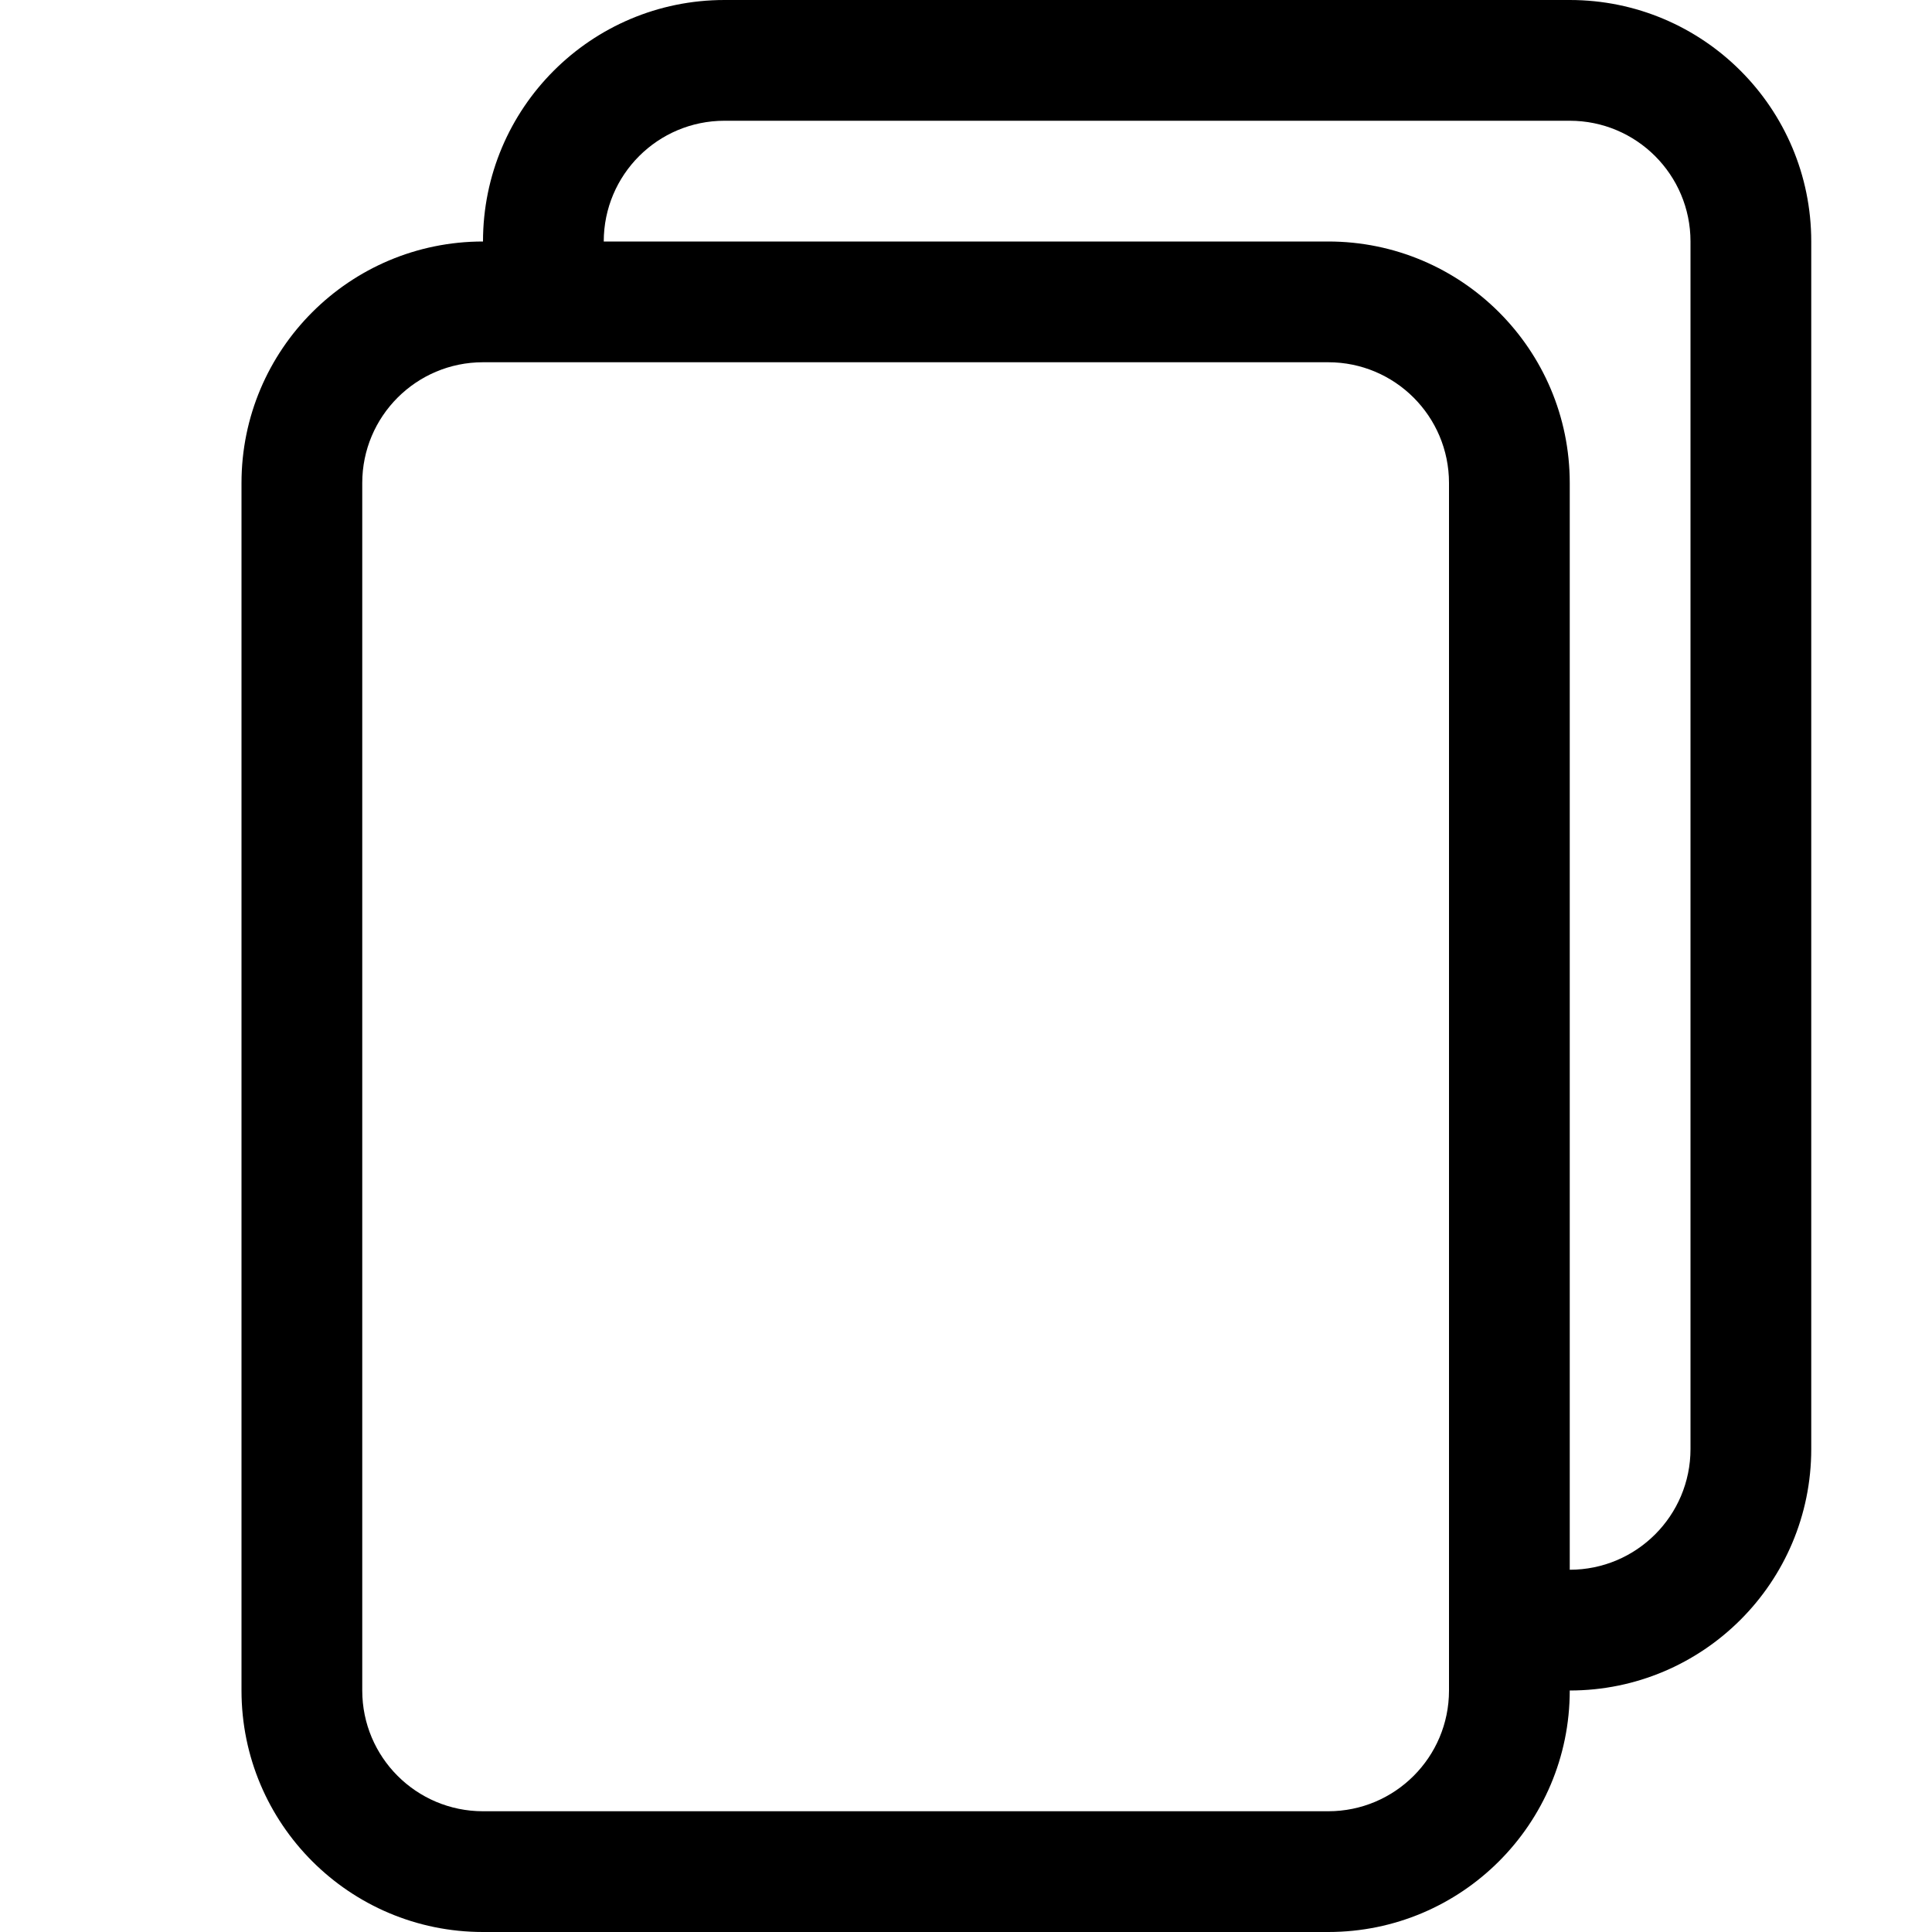
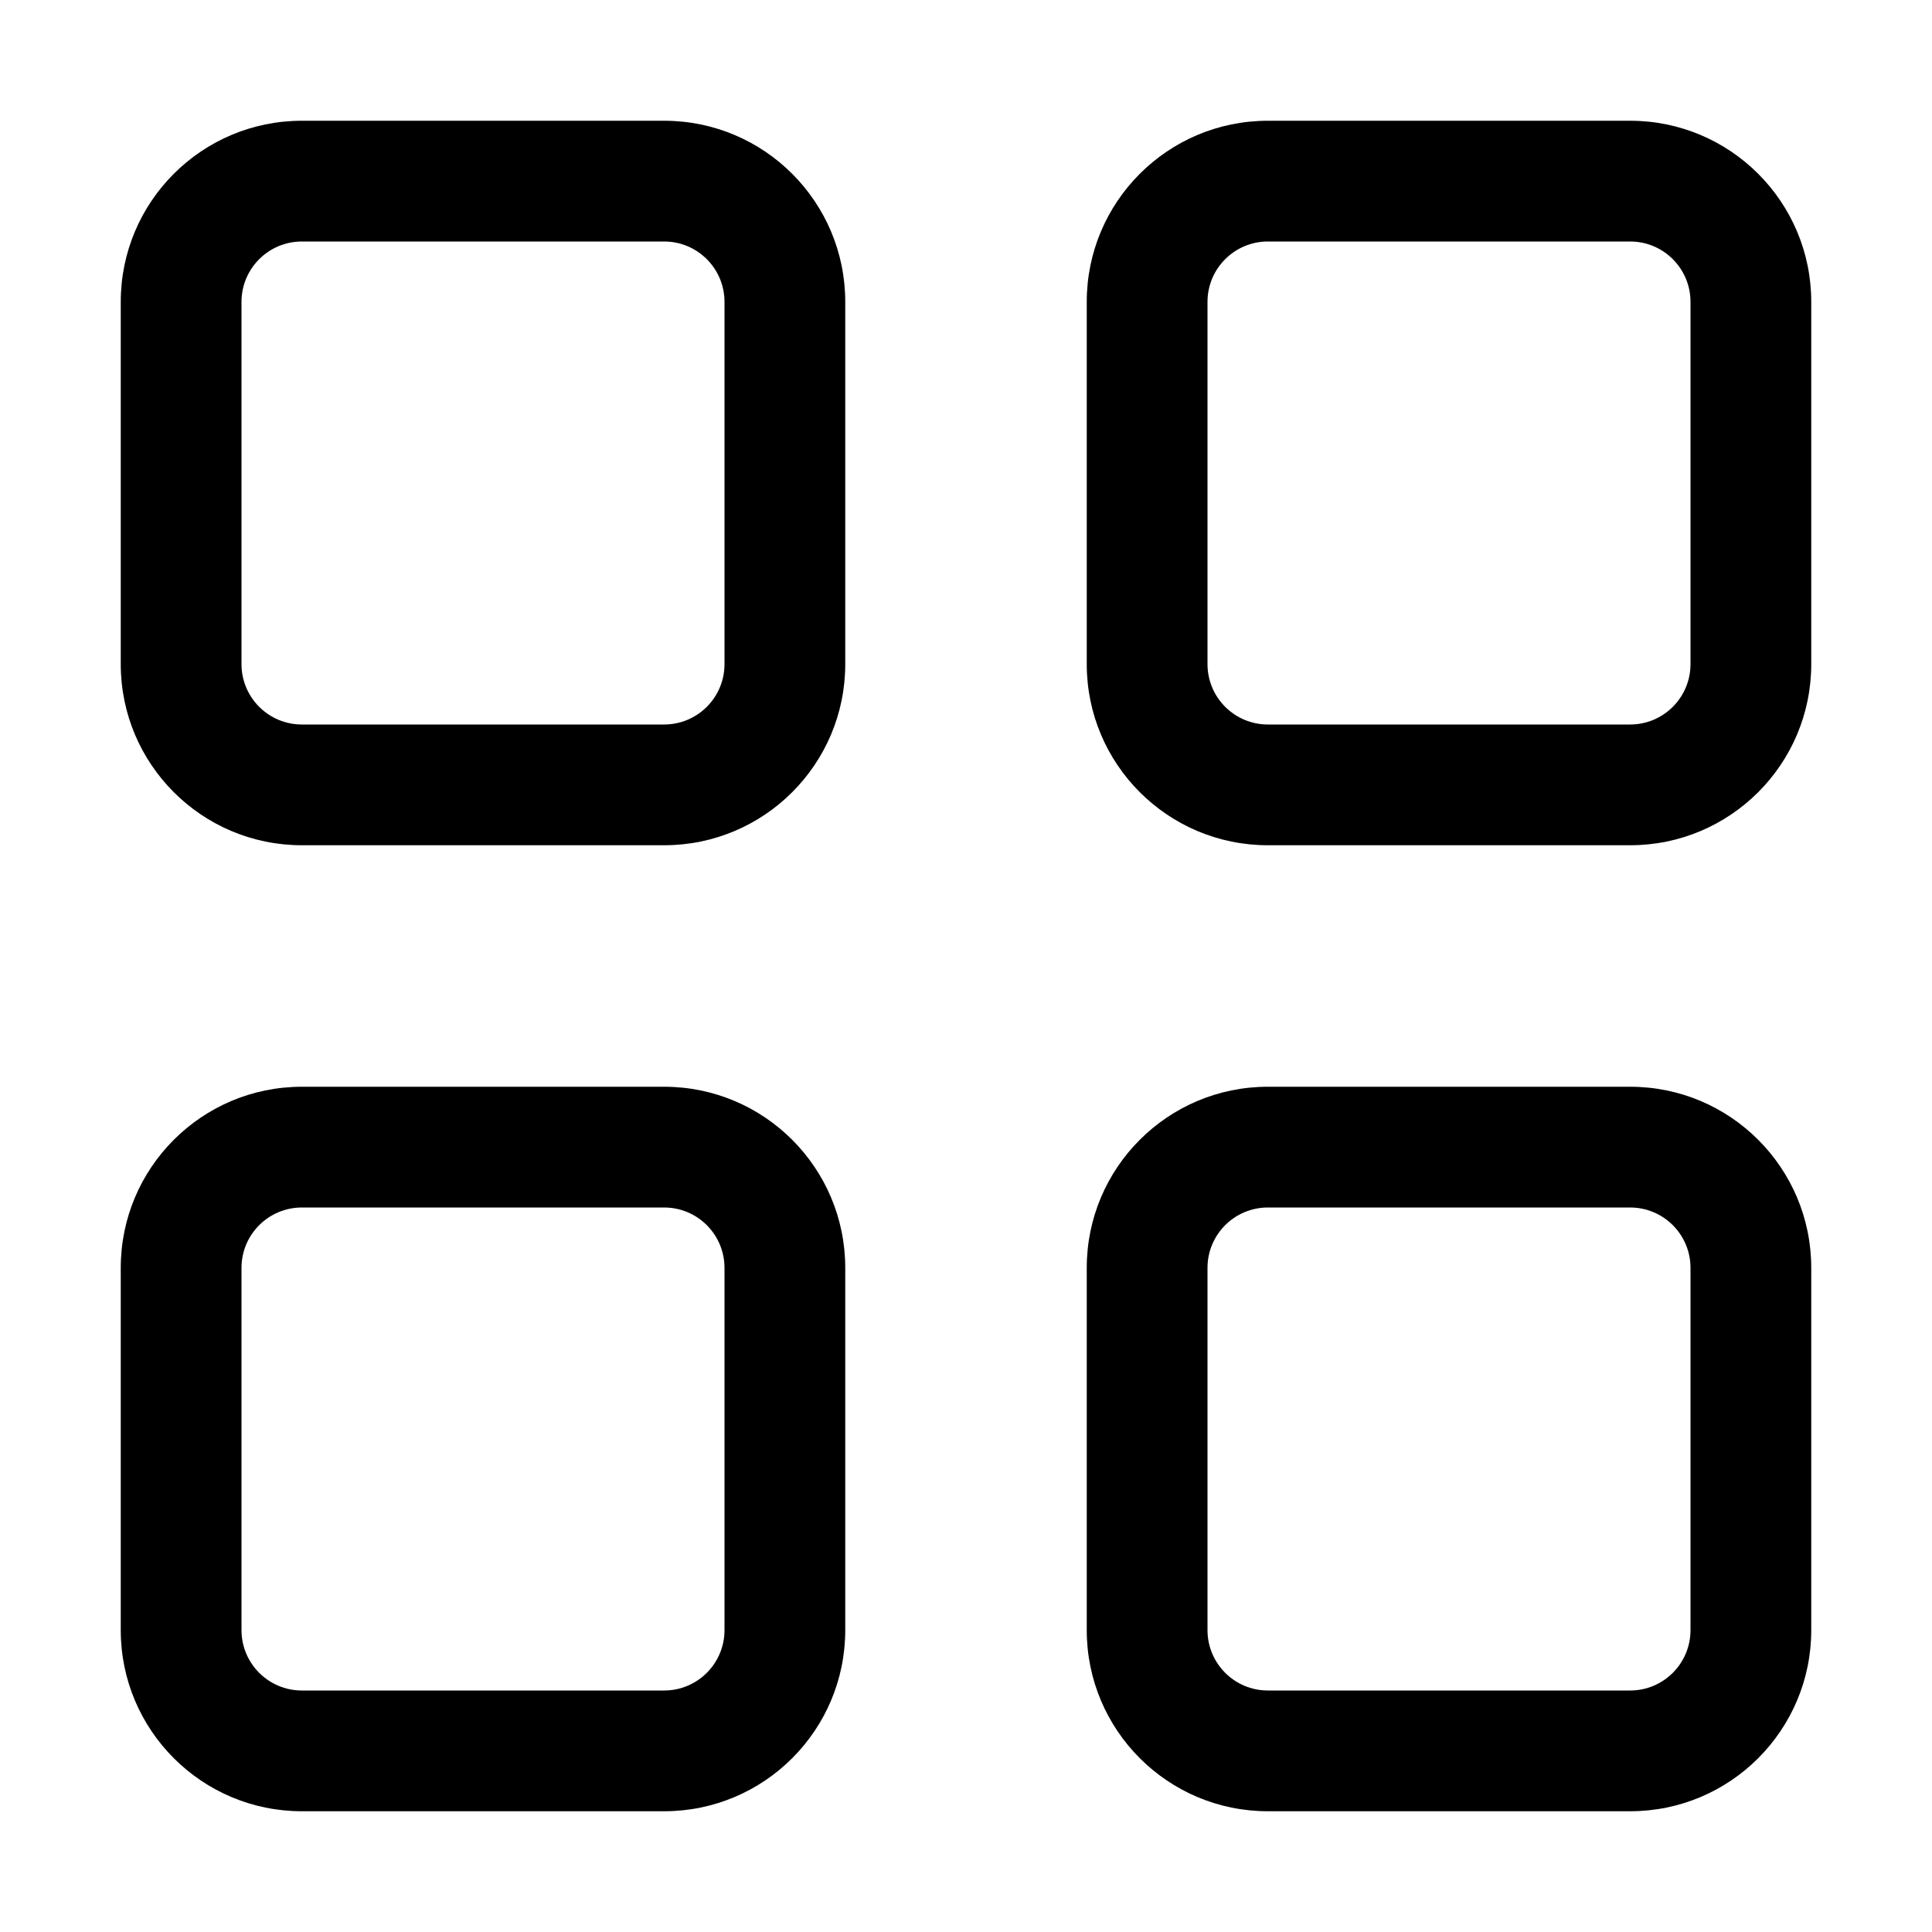
- <svg xmlns="http://www.w3.org/2000/svg" width="16" height="16" fill="currentColor" class="bi bi-files" viewBox="0 0 16 16">
-   <path d="M13 0H6a2 2 0 0 0-2 2 2 2 0 0 0-2 2v10a2 2 0 0 0 2 2h7a2 2 0 0 0 2-2 2 2 0 0 0 2-2V2a2 2 0 0 0-2-2zm0 13V4a2 2 0 0 0-2-2H5a1 1 0 0 1 1-1h7a1 1 0 0 1 1 1v10a1 1 0 0 1-1 1zM3 4a1 1 0 0 1 1-1h7a1 1 0 0 1 1 1v10a1 1 0 0 1-1 1H4a1 1 0 0 1-1-1V4z" />
+ <svg xmlns="http://www.w3.org/2000/svg" width="16" height="16" fill="currentColor" class="bi bi-grid" viewBox="0 0 16 16">
+   <path d="M1 2.5A1.5 1.5 0 0 1 2.5 1h3A1.5 1.5 0 0 1 7 2.5v3A1.5 1.5 0 0 1 5.5 7h-3A1.5 1.5 0 0 1 1 5.5v-3zM2.5 2a.5.5 0 0 0-.5.5v3a.5.5 0 0 0 .5.5h3a.5.5 0 0 0 .5-.5v-3a.5.5 0 0 0-.5-.5h-3zm6.5.5A1.5 1.5 0 0 1 10.5 1h3A1.5 1.5 0 0 1 15 2.5v3A1.5 1.5 0 0 1 13.5 7h-3A1.5 1.5 0 0 1 9 5.5v-3zm1.5-.5a.5.5 0 0 0-.5.5v3a.5.5 0 0 0 .5.5h3a.5.5 0 0 0 .5-.5v-3a.5.5 0 0 0-.5-.5h-3zM1 10.5A1.5 1.5 0 0 1 2.5 9h3A1.5 1.5 0 0 1 7 10.5v3A1.5 1.5 0 0 1 5.5 15h-3A1.5 1.5 0 0 1 1 13.5v-3zm1.5-.5a.5.5 0 0 0-.5.5v3a.5.5 0 0 0 .5.5h3a.5.5 0 0 0 .5-.5v-3a.5.5 0 0 0-.5-.5h-3zm6.5.5A1.5 1.5 0 0 1 10.5 9h3a1.5 1.5 0 0 1 1.5 1.5v3a1.5 1.5 0 0 1-1.5 1.5h-3A1.5 1.5 0 0 1 9 13.5v-3zm1.5-.5a.5.5 0 0 0-.5.5v3a.5.5 0 0 0 .5.5h3a.5.5 0 0 0 .5-.5v-3a.5.5 0 0 0-.5-.5h-3z" />
</svg>
